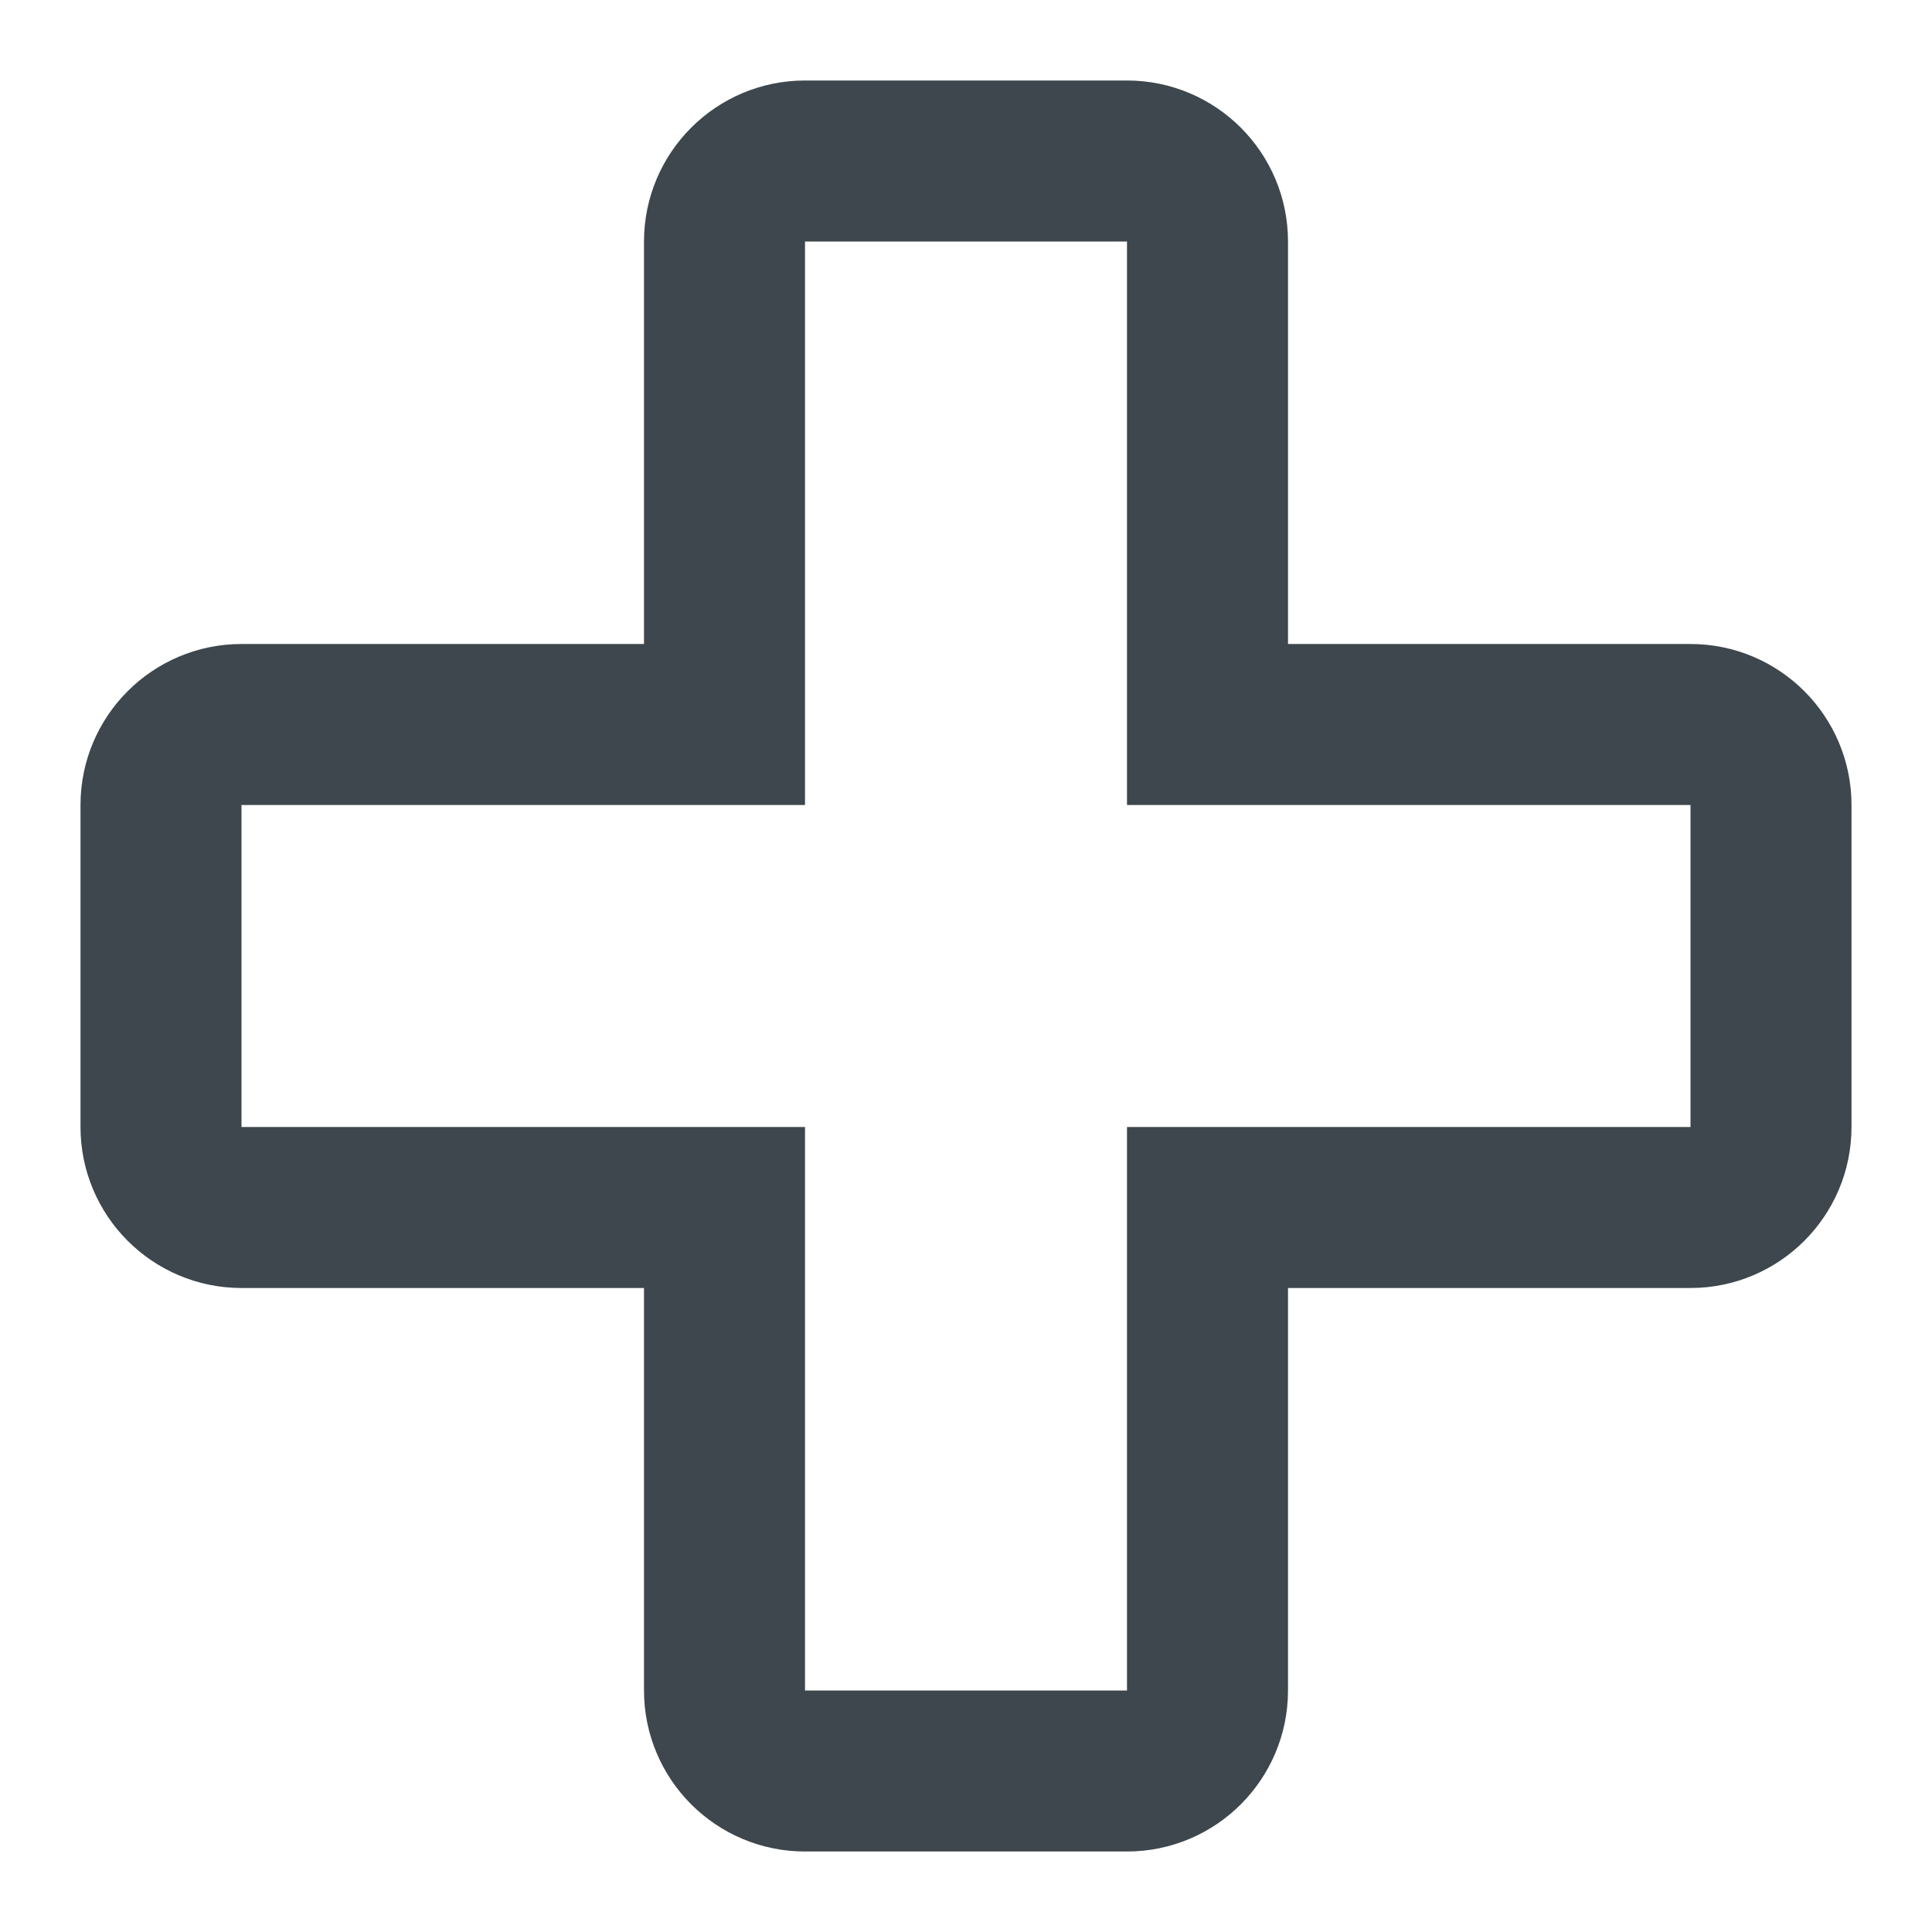
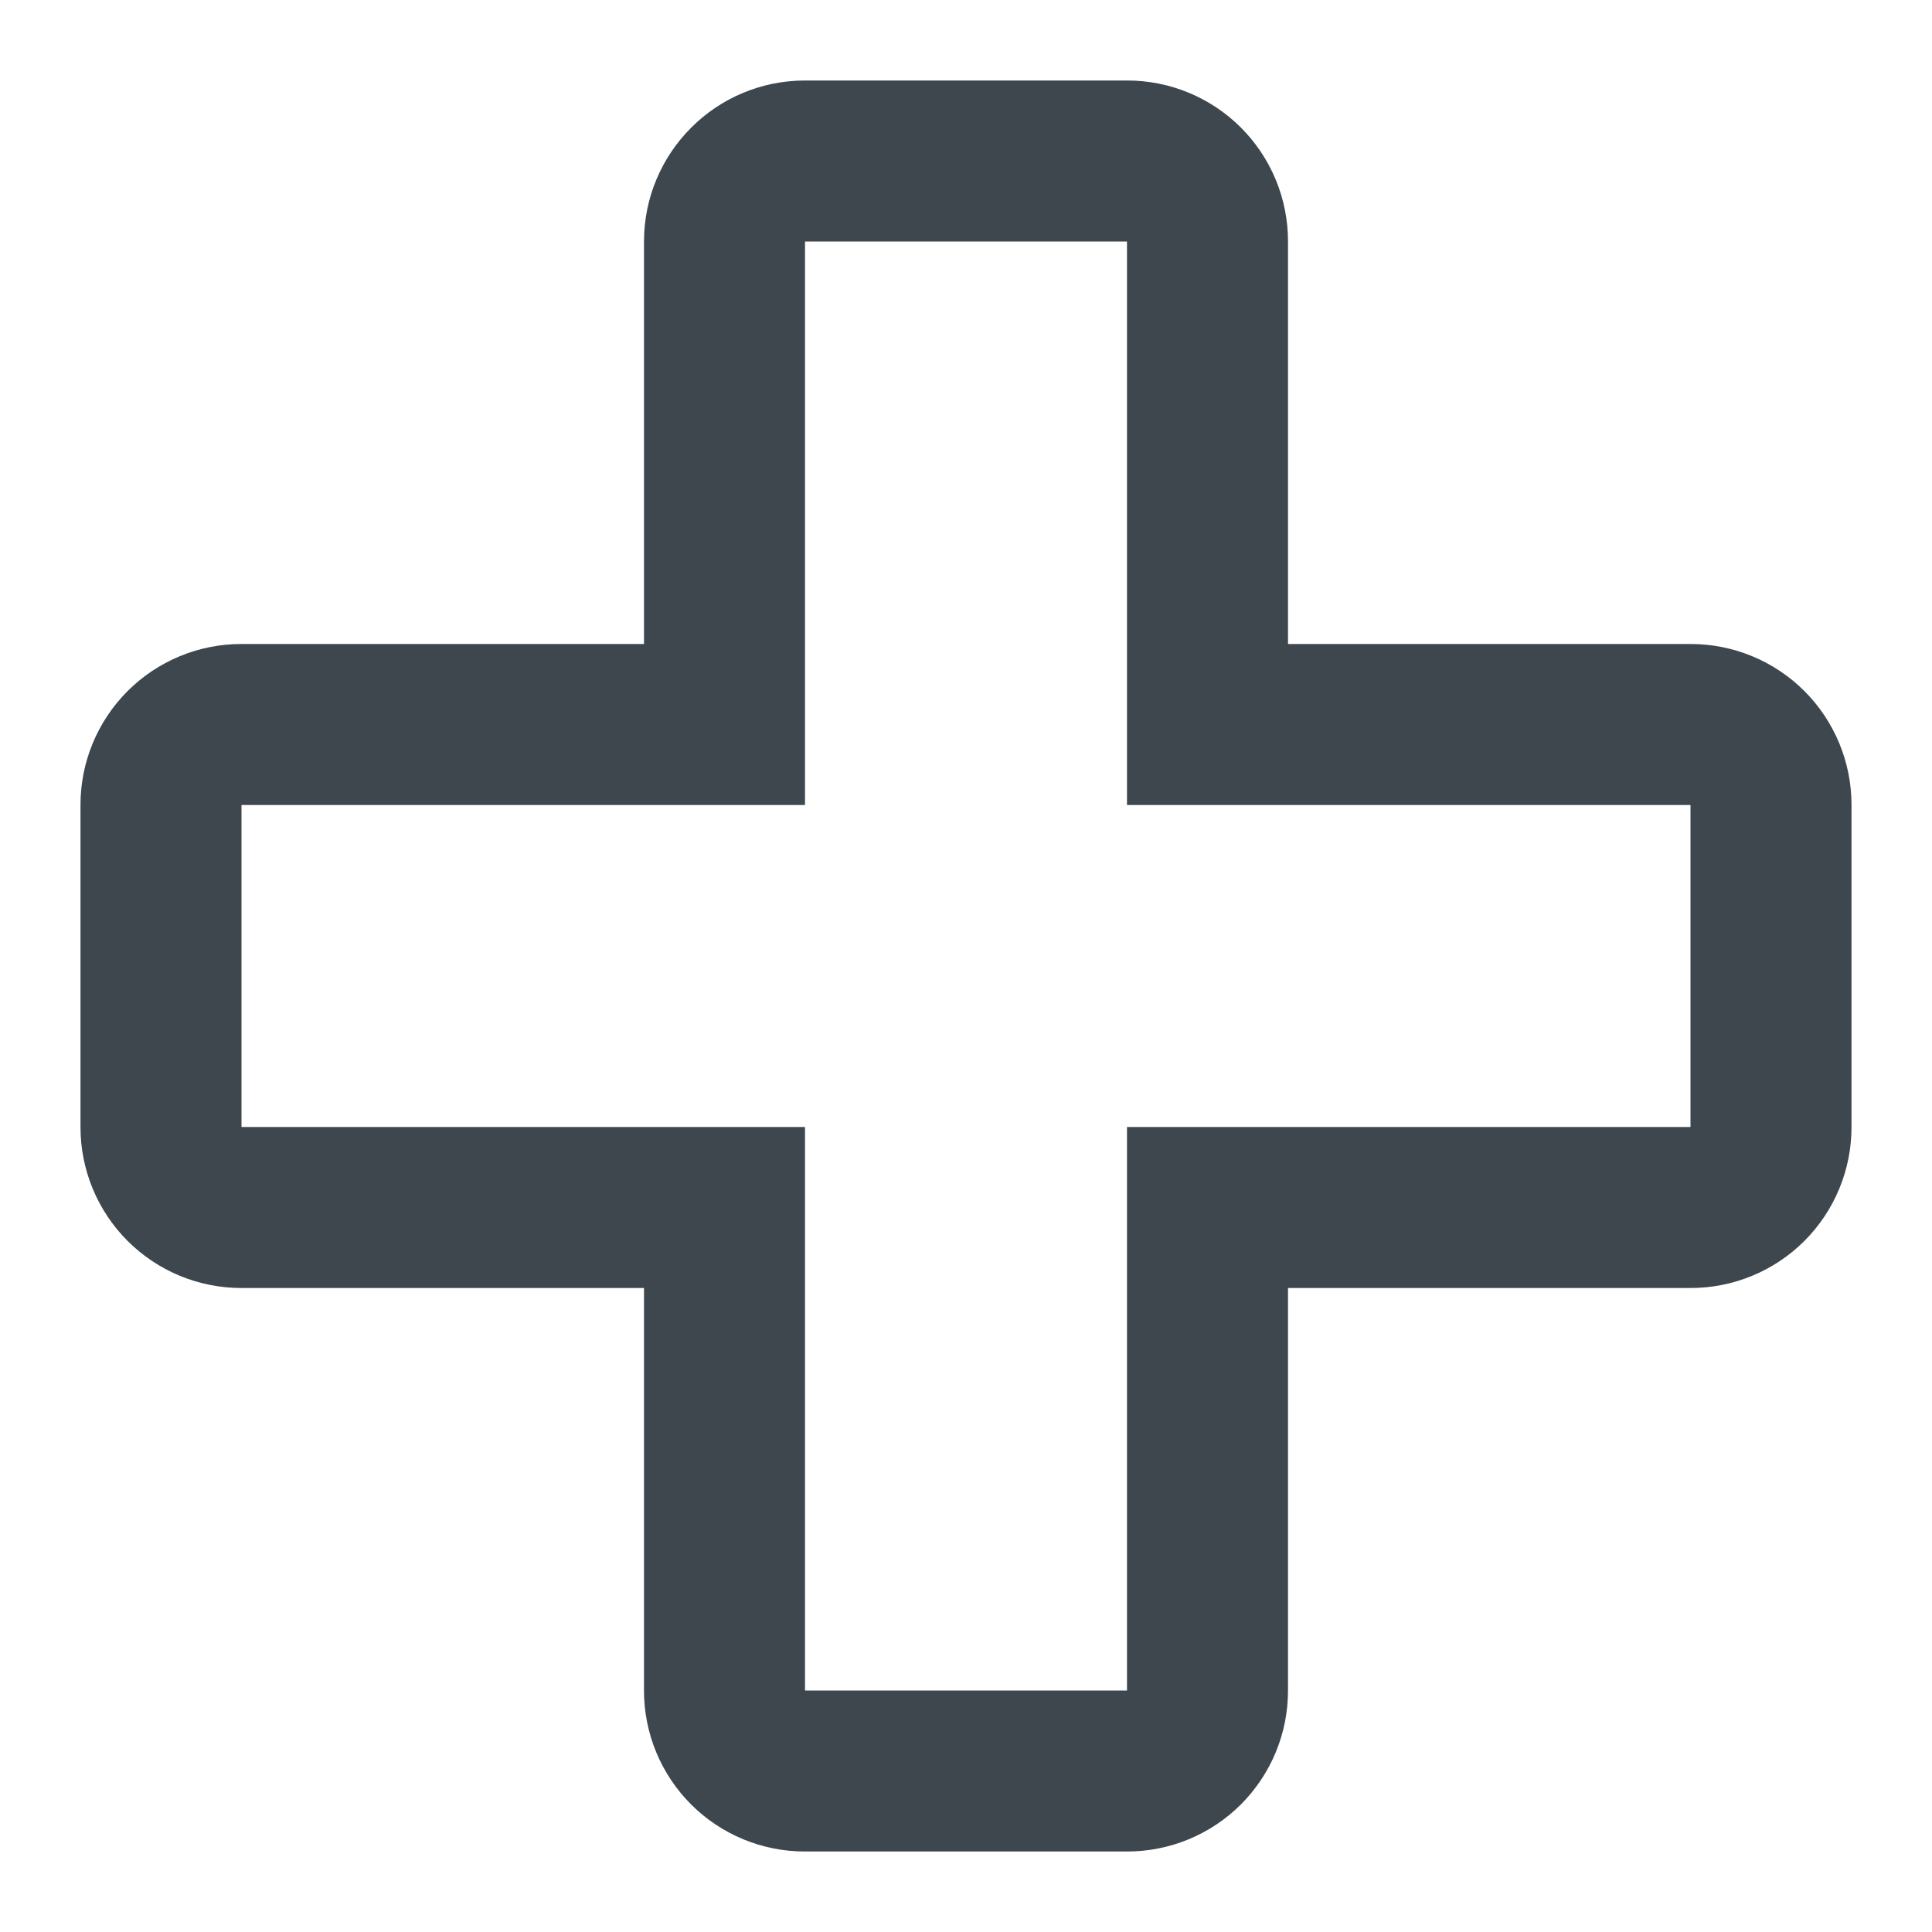
- <svg xmlns="http://www.w3.org/2000/svg" width="24" height="24" viewBox="0 0 24 24" fill="none">
-   <path fill-rule="evenodd" clip-rule="evenodd" d="M8.586 1.586C8.947 1.225 9.448 1 10 1H14C14.552 1 15.053 1.225 15.414 1.586C15.775 1.947 16 2.448 16 3V8H21C21.552 8 22.053 8.225 22.414 8.586C22.775 8.947 23 9.448 23 10V14C23 14.552 22.775 15.053 22.414 15.414C22.053 15.775 21.552 16 21 16H16V21C16 21.552 15.775 22.053 15.414 22.414C15.053 22.775 14.552 23 14 23H10C9.448 23 8.947 22.775 8.586 22.414C8.225 22.053 8 21.552 8 21V16H3C2.448 16 1.947 15.775 1.586 15.414C1.225 15.053 1 14.552 1 14V10C1 9.448 1.225 8.947 1.586 8.586C1.947 8.225 2.448 8 3 8H8V3C8 2.448 8.225 1.947 8.586 1.586ZM14 3H10V10H3V14H10V21H14V14H21V10H14V3Z" fill="#3D474D" />
+ <svg xmlns="http://www.w3.org/2000/svg" fill="none" viewBox="0 0 24 24" width="100%" height="100%">
+   <path fill="#3D474D" fill-rule="evenodd" d="M8.586 1.586C8.946 1.225 9.448 1 10 1h4a1.997 1.997 0 0 1 2 2v5h5a1.997 1.997 0 0 1 2 2v4a1.997 1.997 0 0 1-2 2h-5v5a1.997 1.997 0 0 1-2 2h-4a1.997 1.997 0 0 1-2-2v-5H3a1.997 1.997 0 0 1-2-2v-4a1.997 1.997 0 0 1 2-2h5V3c0-.552.225-1.053.586-1.414ZM14 3h-4v7H3v4h7v7h4v-7h7v-4h-7V3Z" clip-rule="evenodd" />
</svg>
